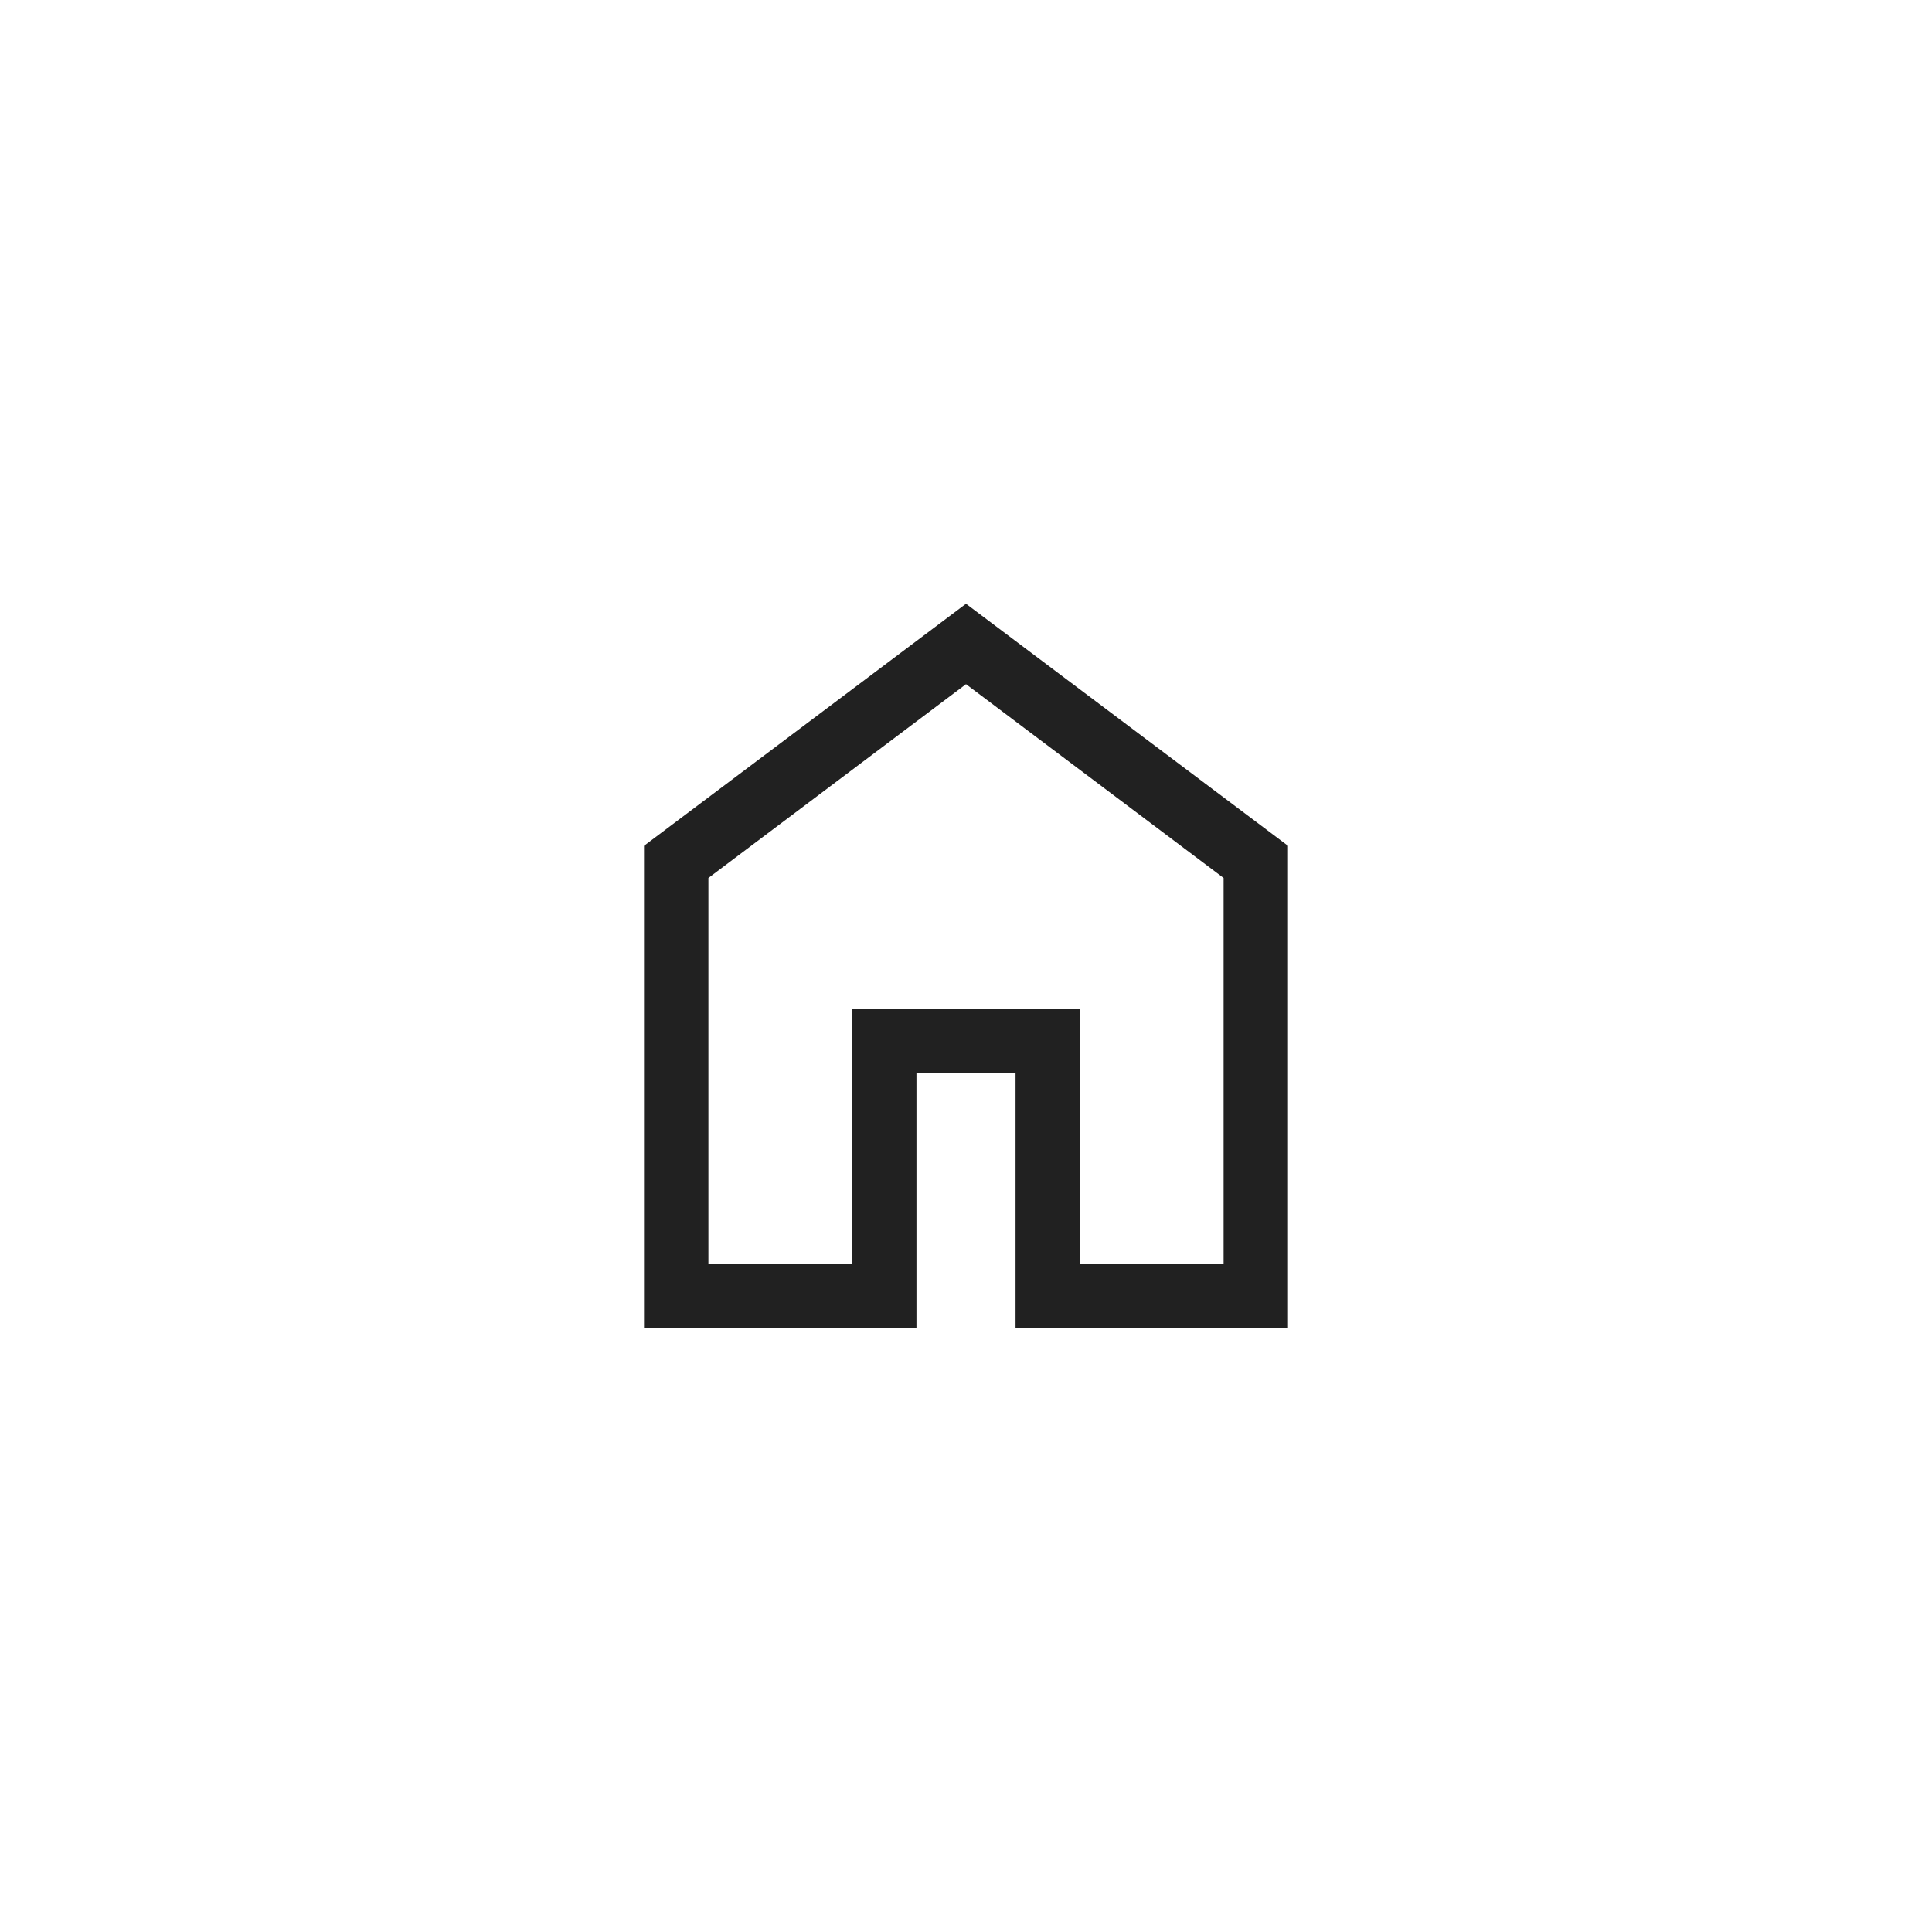
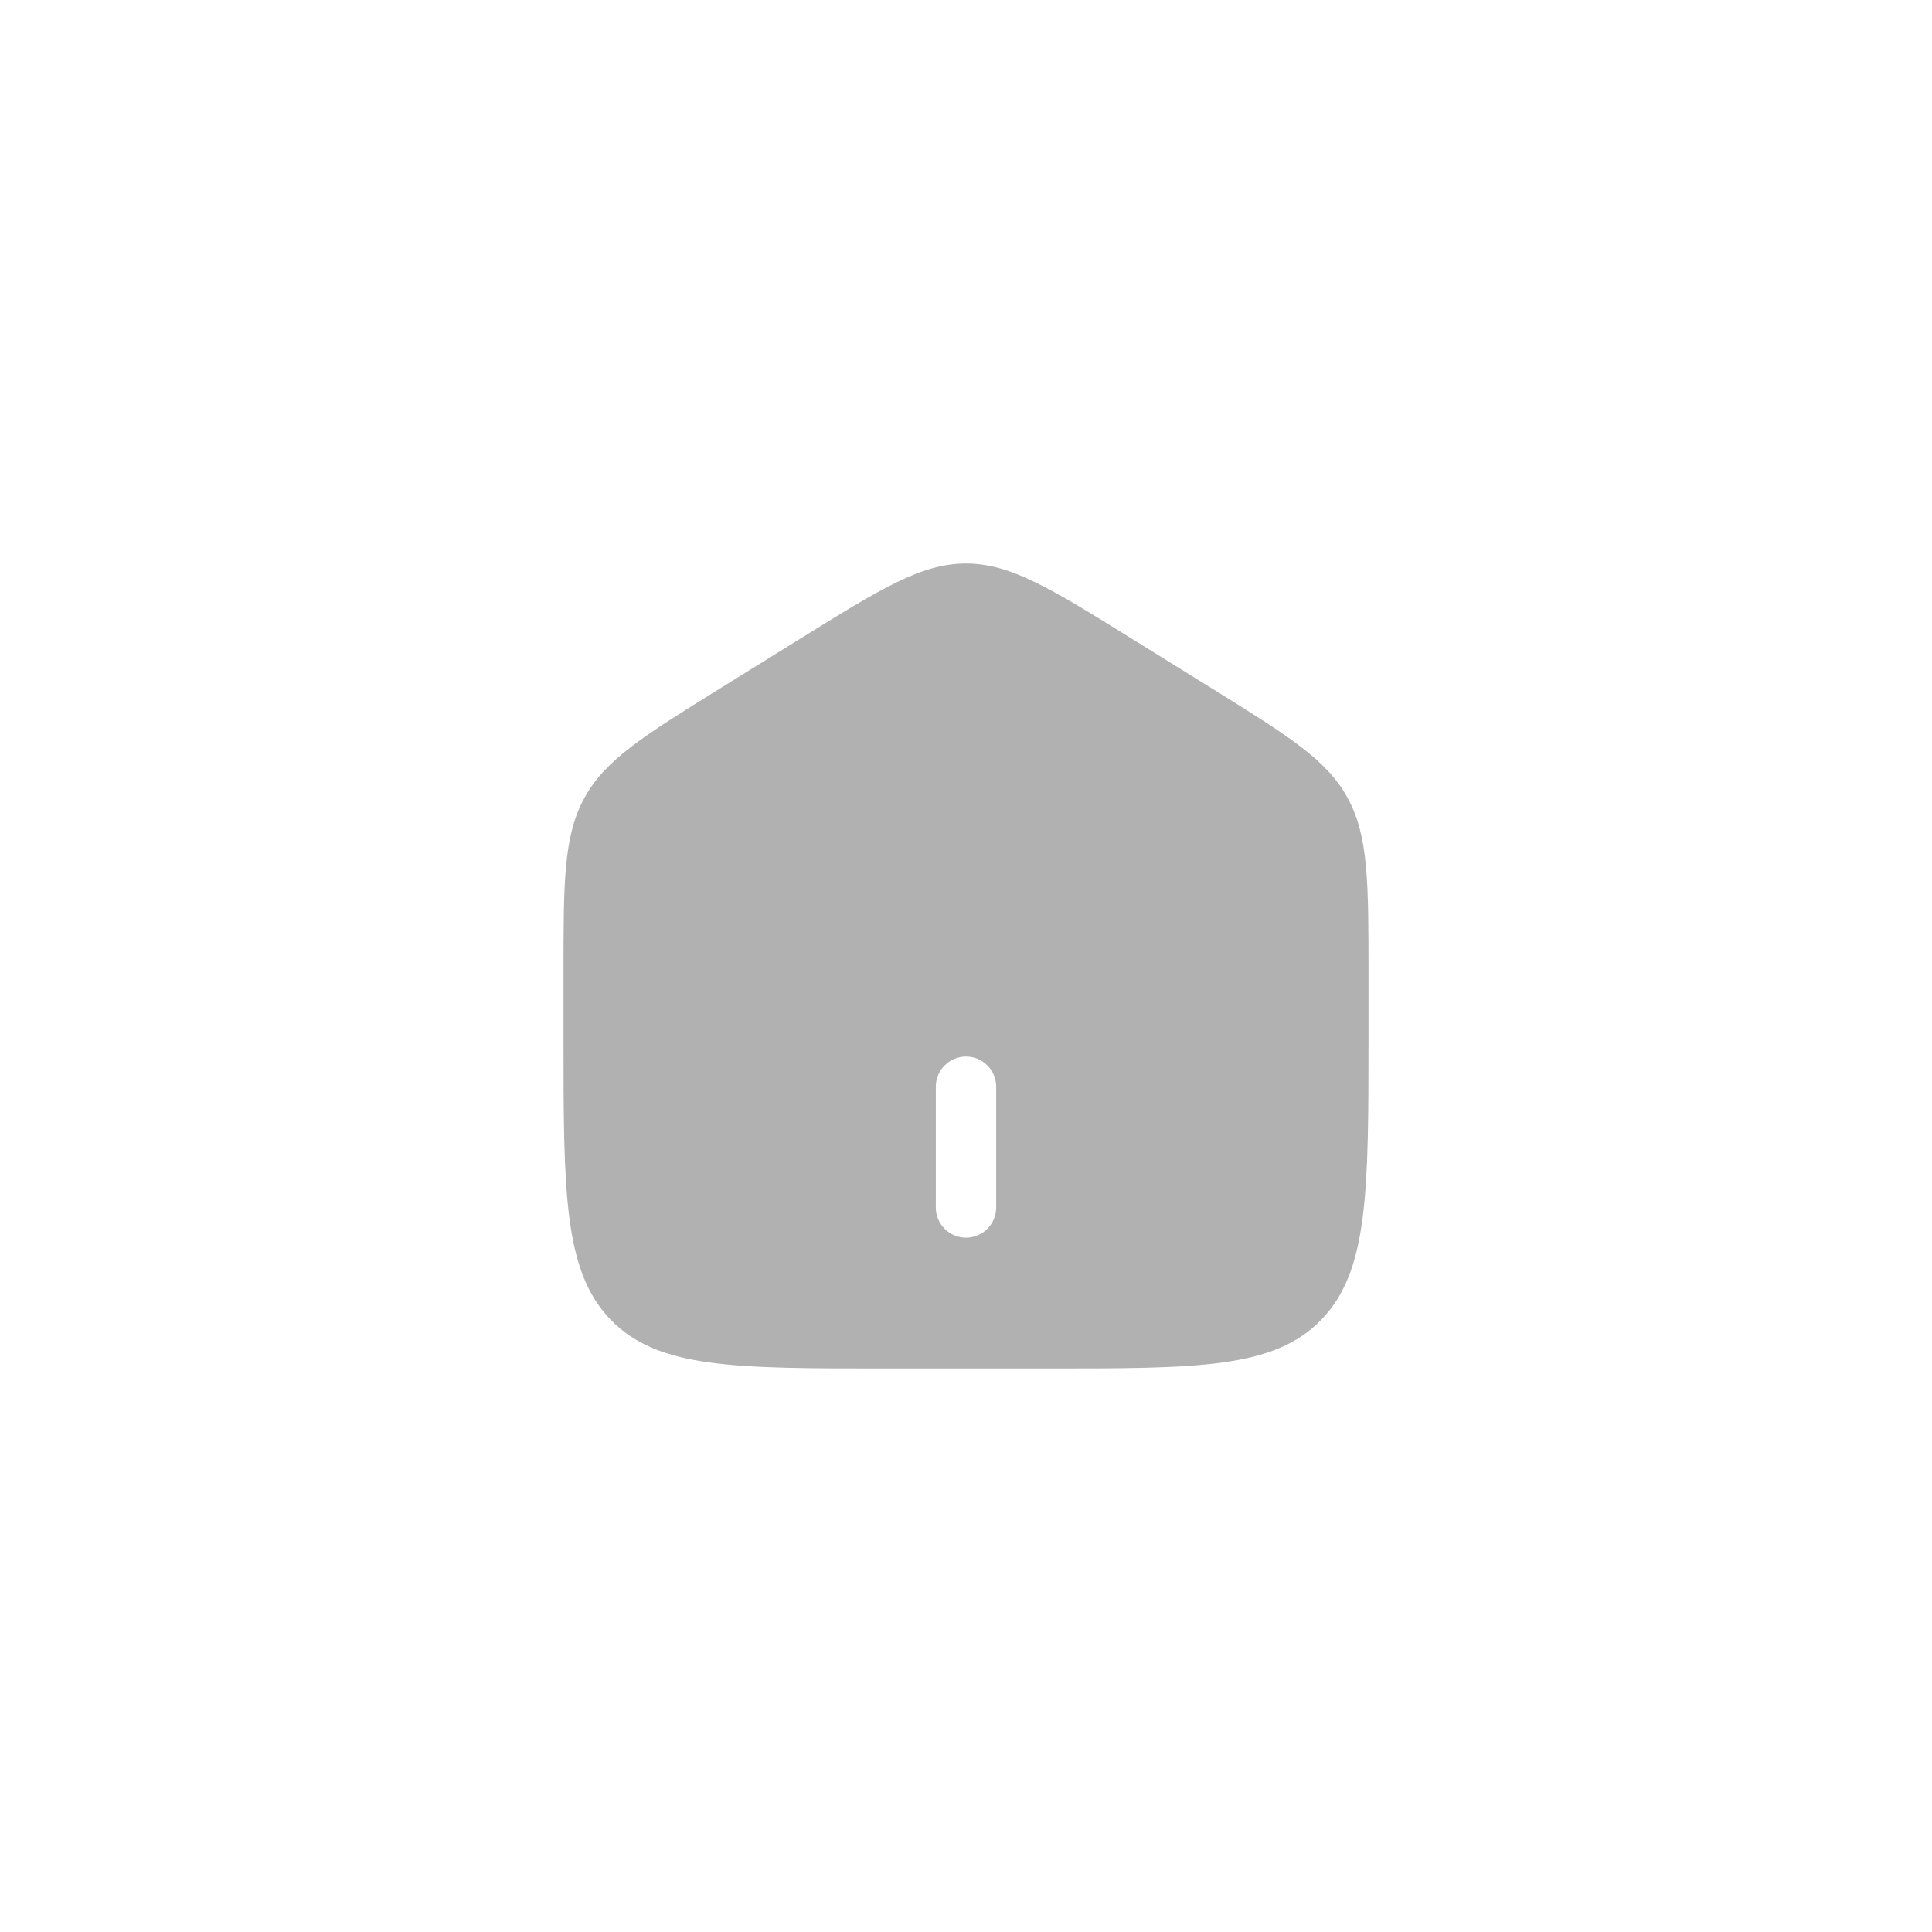
<svg xmlns="http://www.w3.org/2000/svg" width="48" height="48" viewBox="0 0 48 48" fill="none">
-   <path d="M17.6 31.402H21.169V25.071H26.831V31.402H30.4V21.813L24 16.998L17.6 21.813V31.402ZM16 33V21.014L24 15L32 21.014V33H25.231V26.669H22.769V33H16Z" fill="#212121" />
+   <path fill-rule="evenodd" clip-rule="evenodd" d="M14.52 19.823C14 20.77 14 21.915 14 24.203V25.725C14 29.625 14 31.576 15.172 32.788C16.344 34 18.229 34 22 34H26C29.771 34 31.657 34 32.828 32.788C33.999 31.576 34 29.626 34 25.725V24.204C34 21.915 34 20.771 33.48 19.823C32.962 18.874 32.013 18.286 30.116 17.108L28.116 15.867C26.111 14.622 25.108 14 24 14C22.892 14 21.89 14.622 19.884 15.867L17.884 17.108C15.987 18.286 15.039 18.874 14.52 19.823ZM23.25 30C23.25 30.199 23.329 30.39 23.47 30.53C23.61 30.671 23.801 30.75 24 30.75C24.199 30.75 24.39 30.671 24.53 30.53C24.671 30.39 24.75 30.199 24.75 30V27C24.75 26.801 24.671 26.61 24.53 26.47C24.39 26.329 24.199 26.25 24 26.25C23.801 26.25 23.61 26.329 23.47 26.47C23.329 26.61 23.25 26.801 23.25 27V30Z" fill="#B1B1B1" />
</svg>
